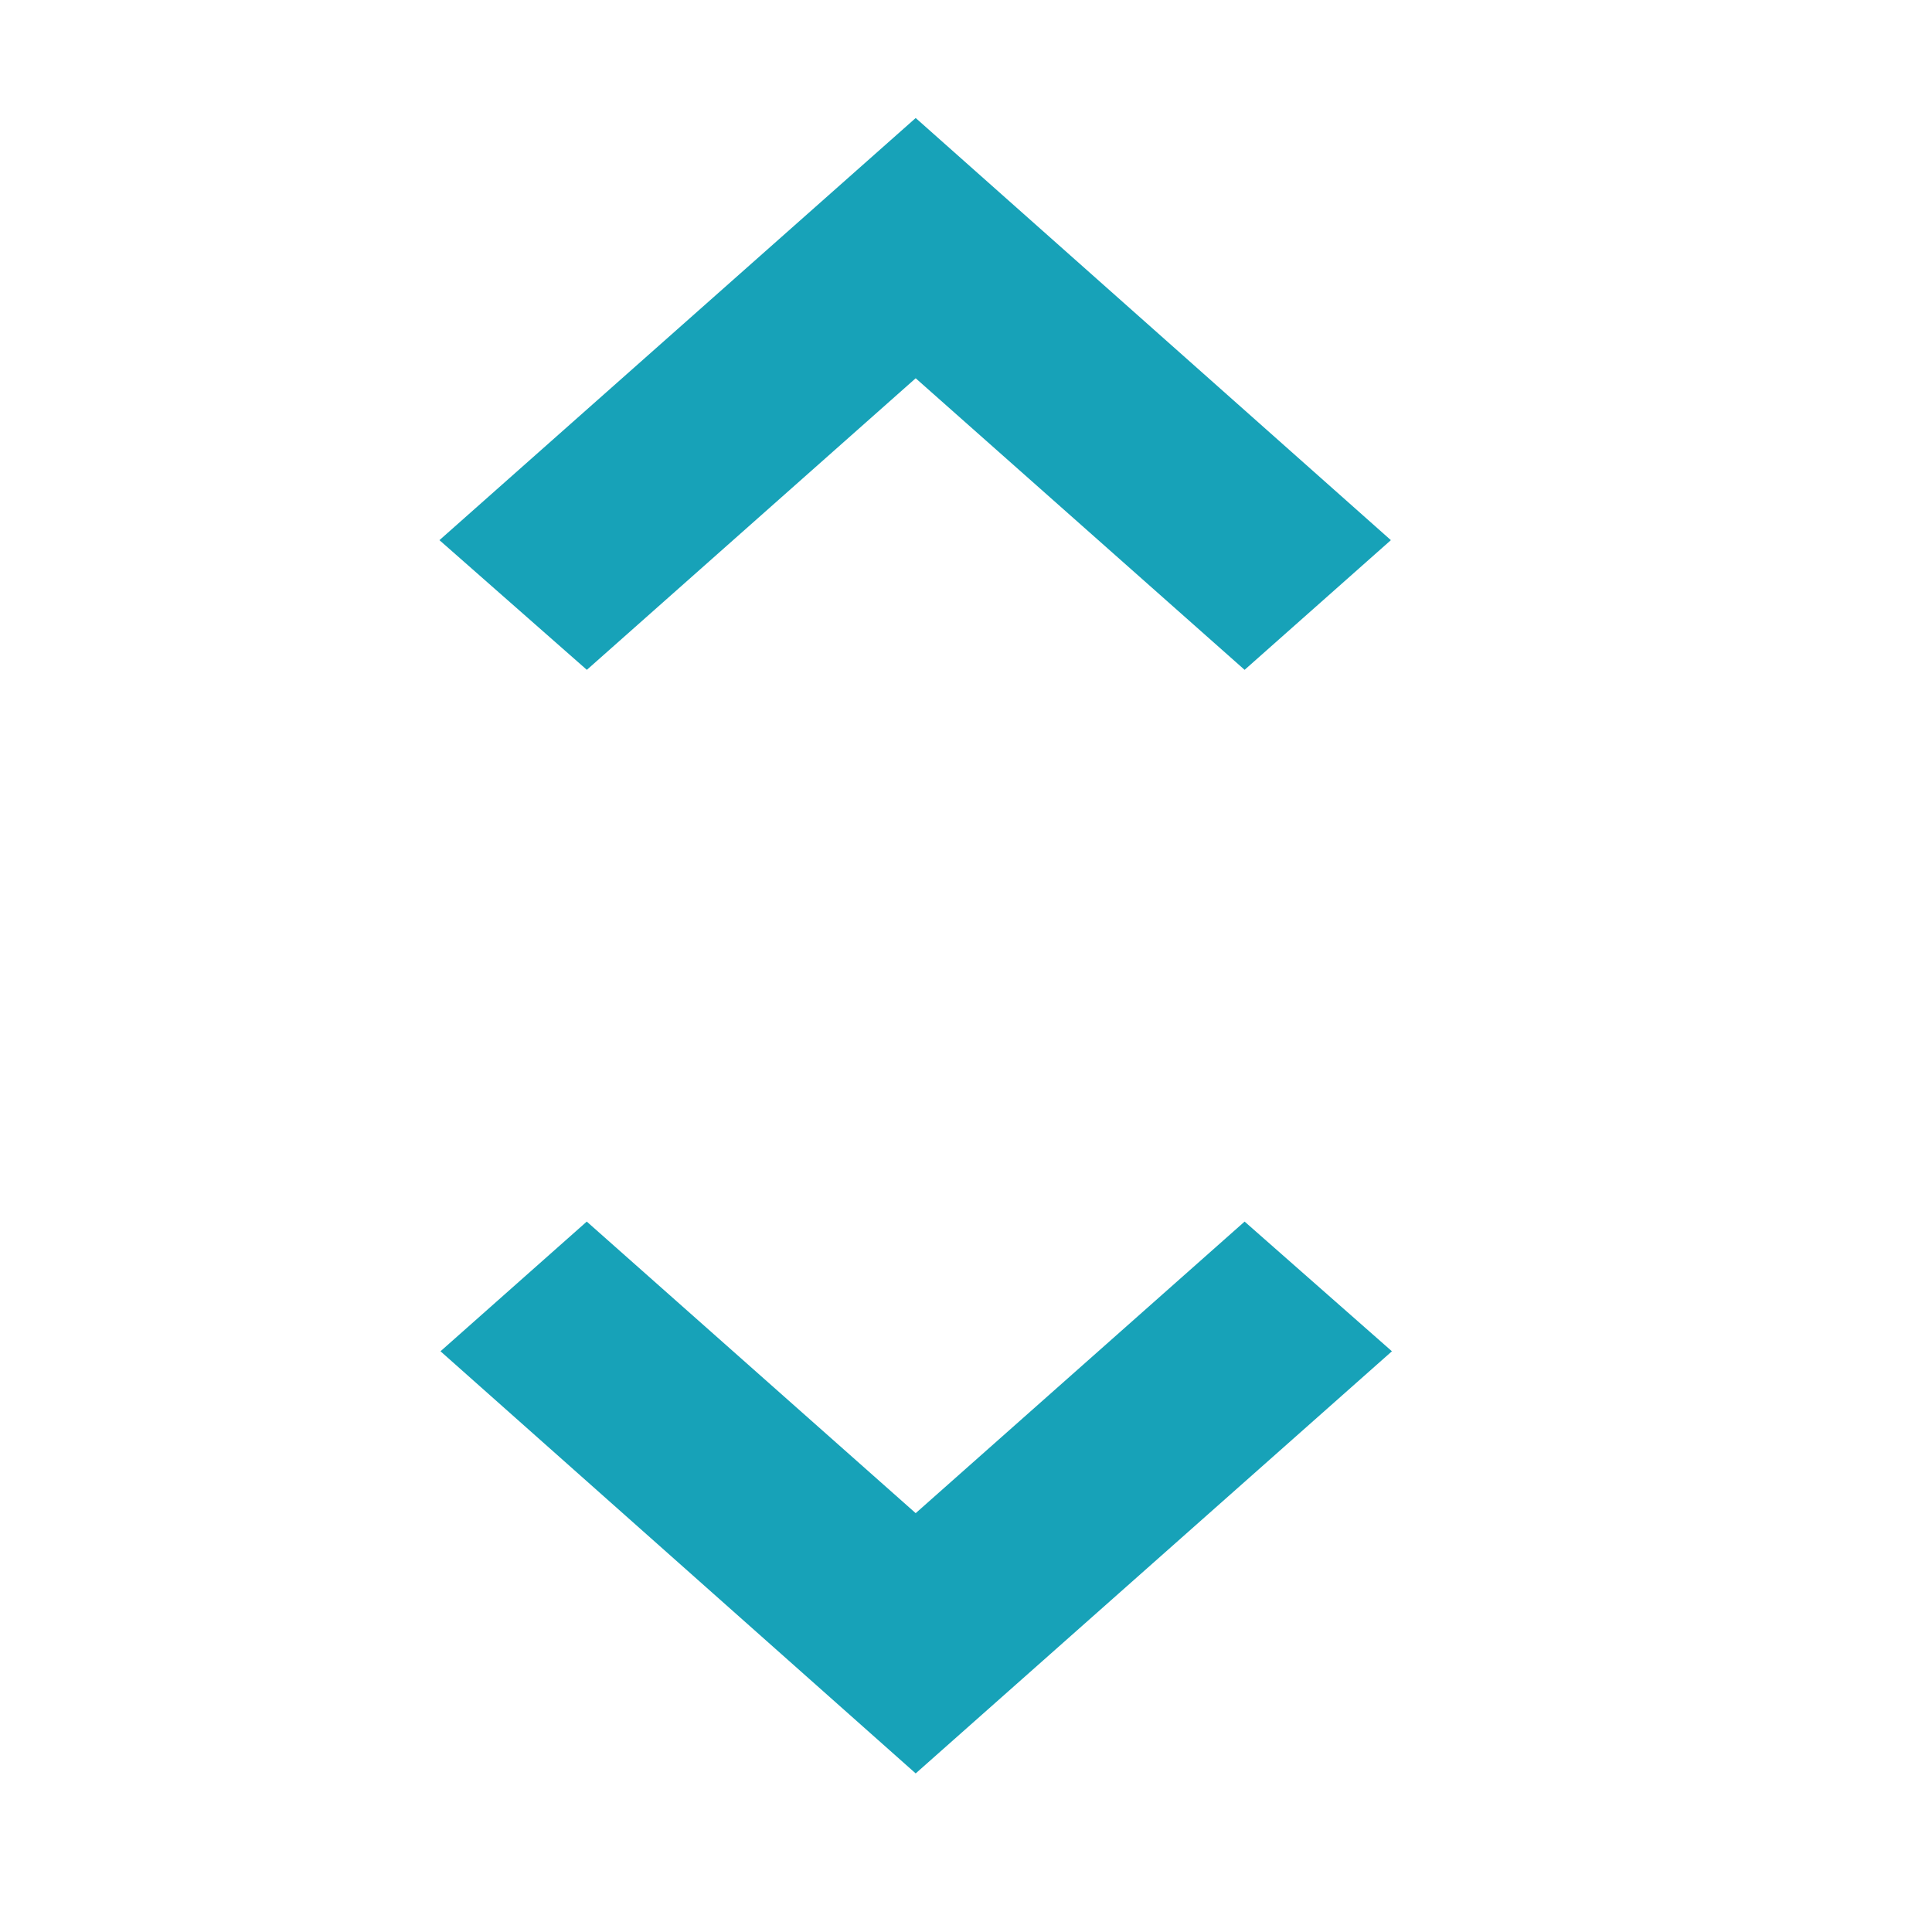
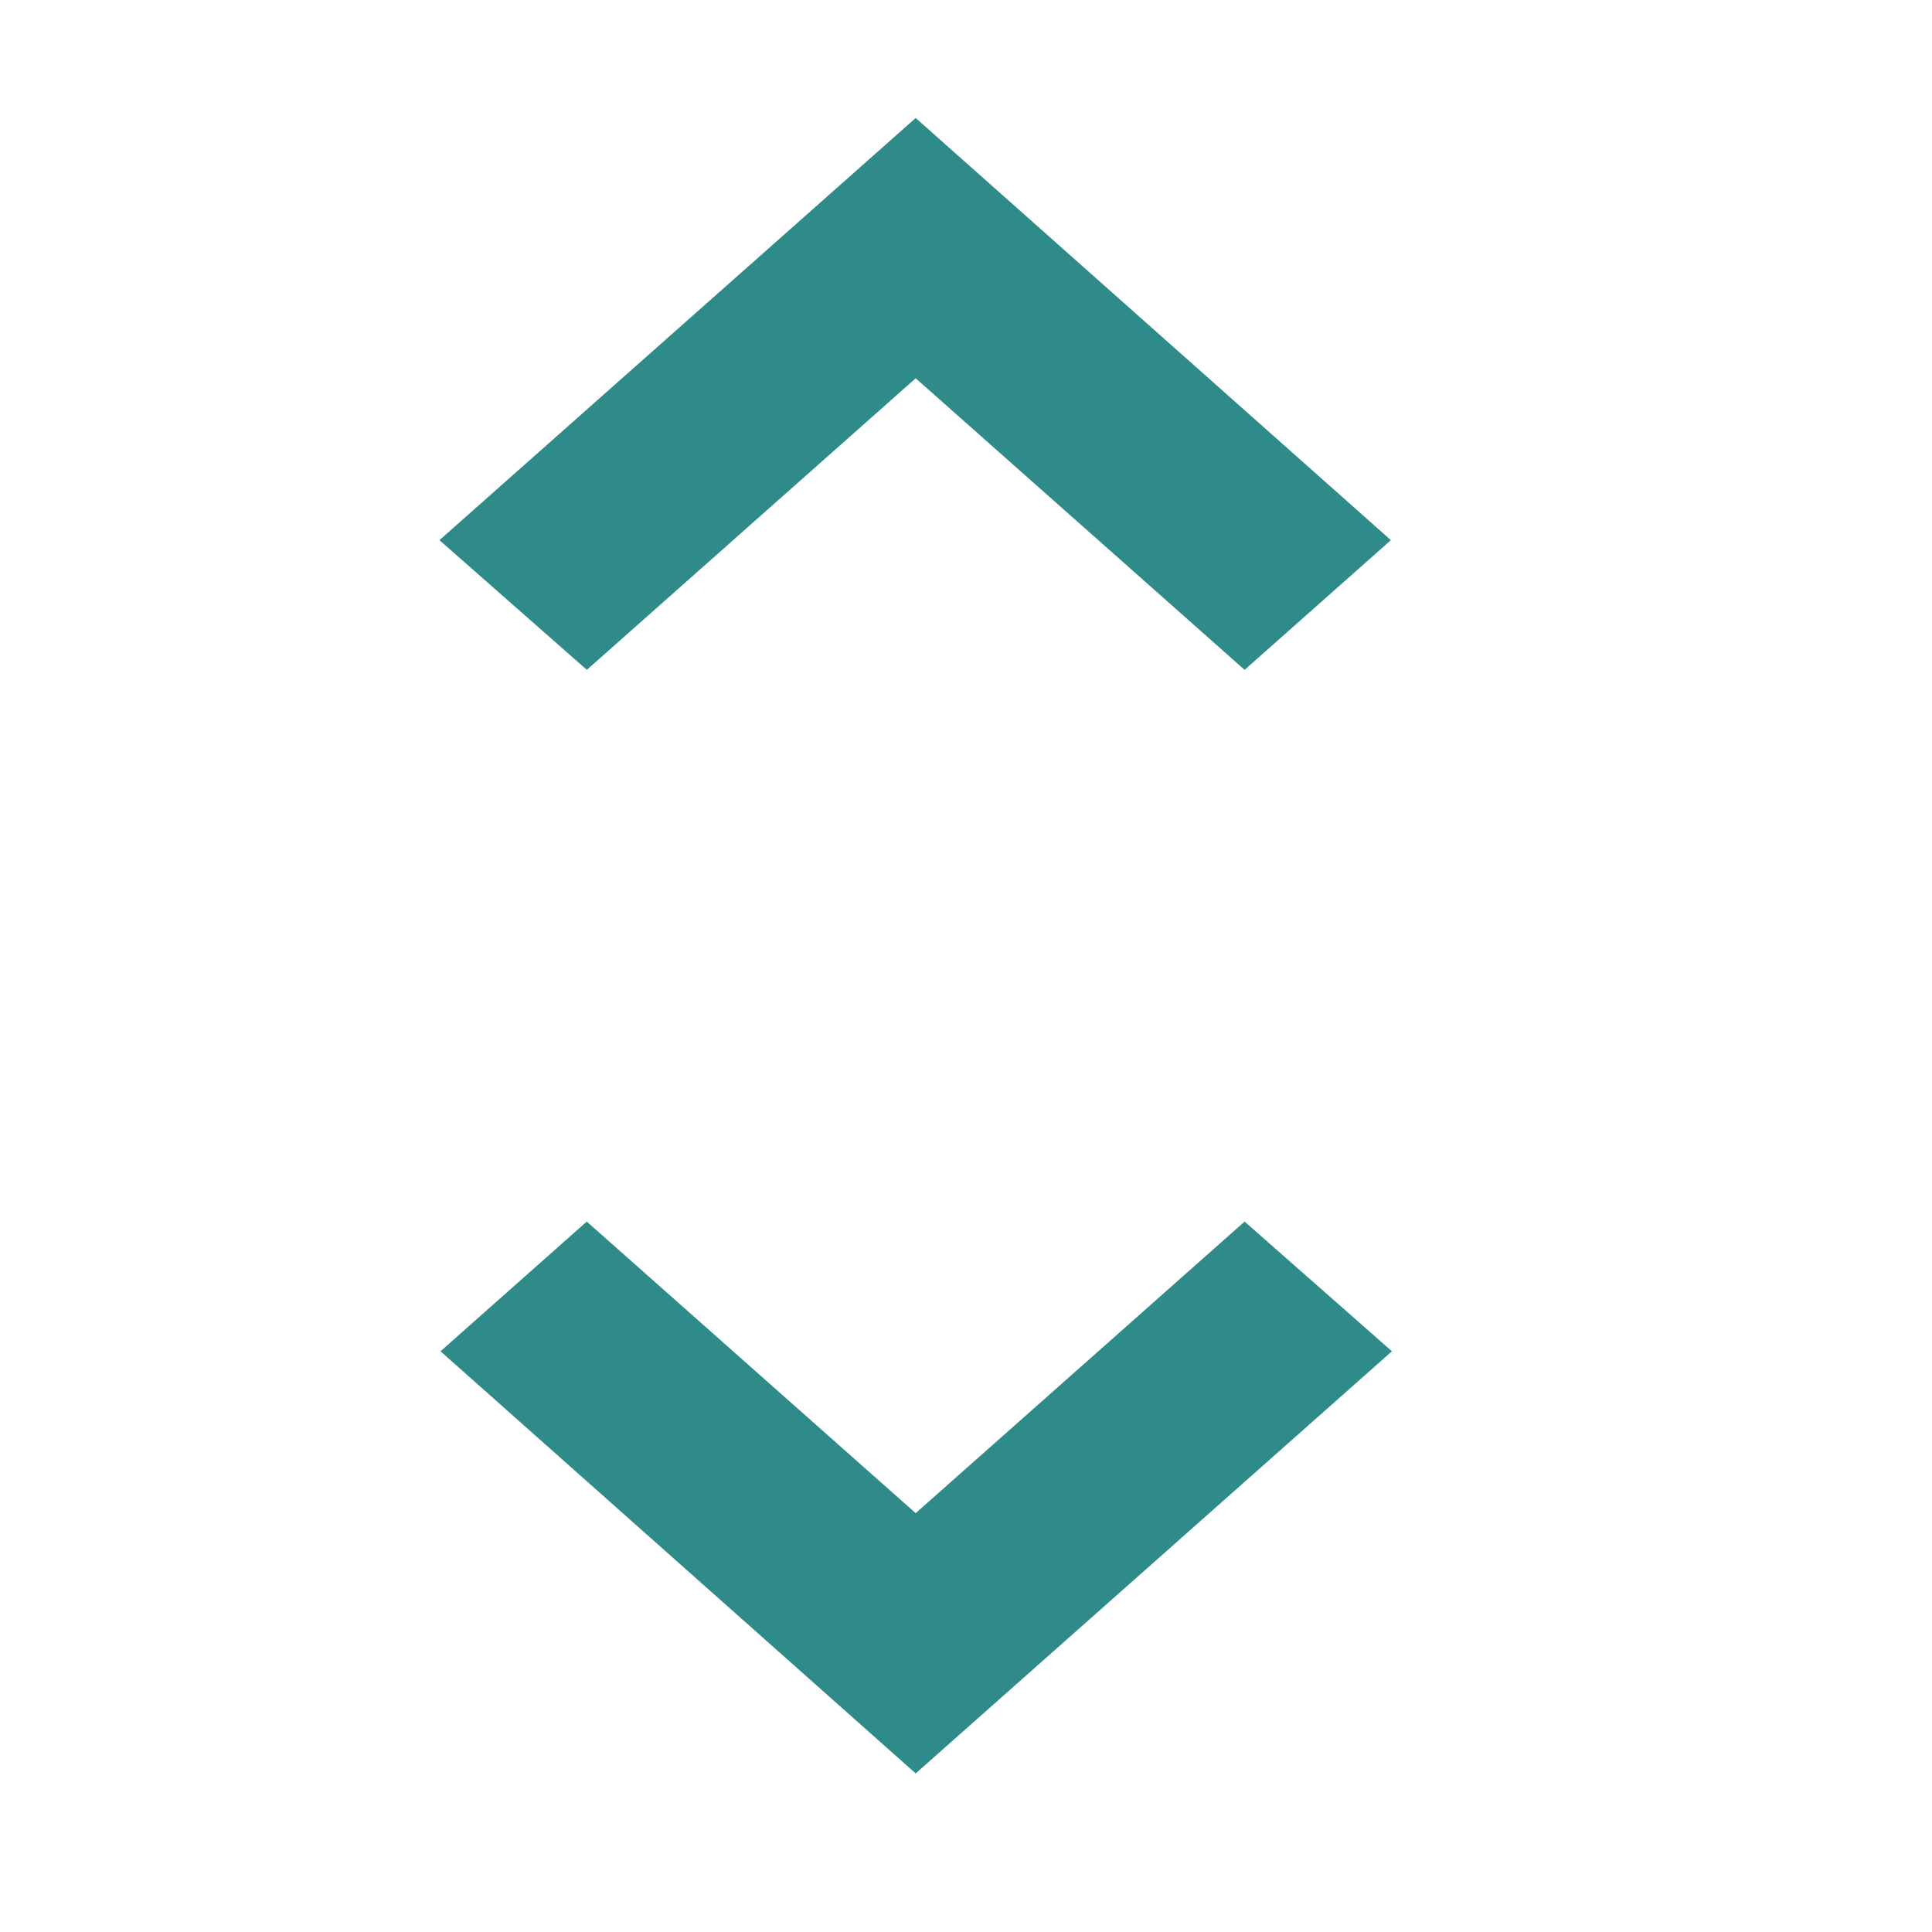
<svg xmlns="http://www.w3.org/2000/svg" width="24" height="24" viewBox="0 0 24 24" version="1.1" id="svg1">
  <defs id="defs1" />
-   <path fill="#17a2b8" d="M 11.375,4.699 15.461,8.321 17.278,6.71 11.375,1.466 5.459,6.71 7.29,8.321 Z m 0,14.098 -4.086,-3.622 -1.817,1.611 5.903,5.244 5.916,-5.244 -1.83,-1.611 z" id="path1" style="stroke-width:1.213" />
+   <path fill="#2f8a8a" d="M 11.375,4.699 15.461,8.321 17.278,6.71 11.375,1.466 5.459,6.71 7.29,8.321 Z m 0,14.098 -4.086,-3.622 -1.817,1.611 5.903,5.244 5.916,-5.244 -1.83,-1.611 z" id="path1" style="stroke-width:1.213" />
</svg>
